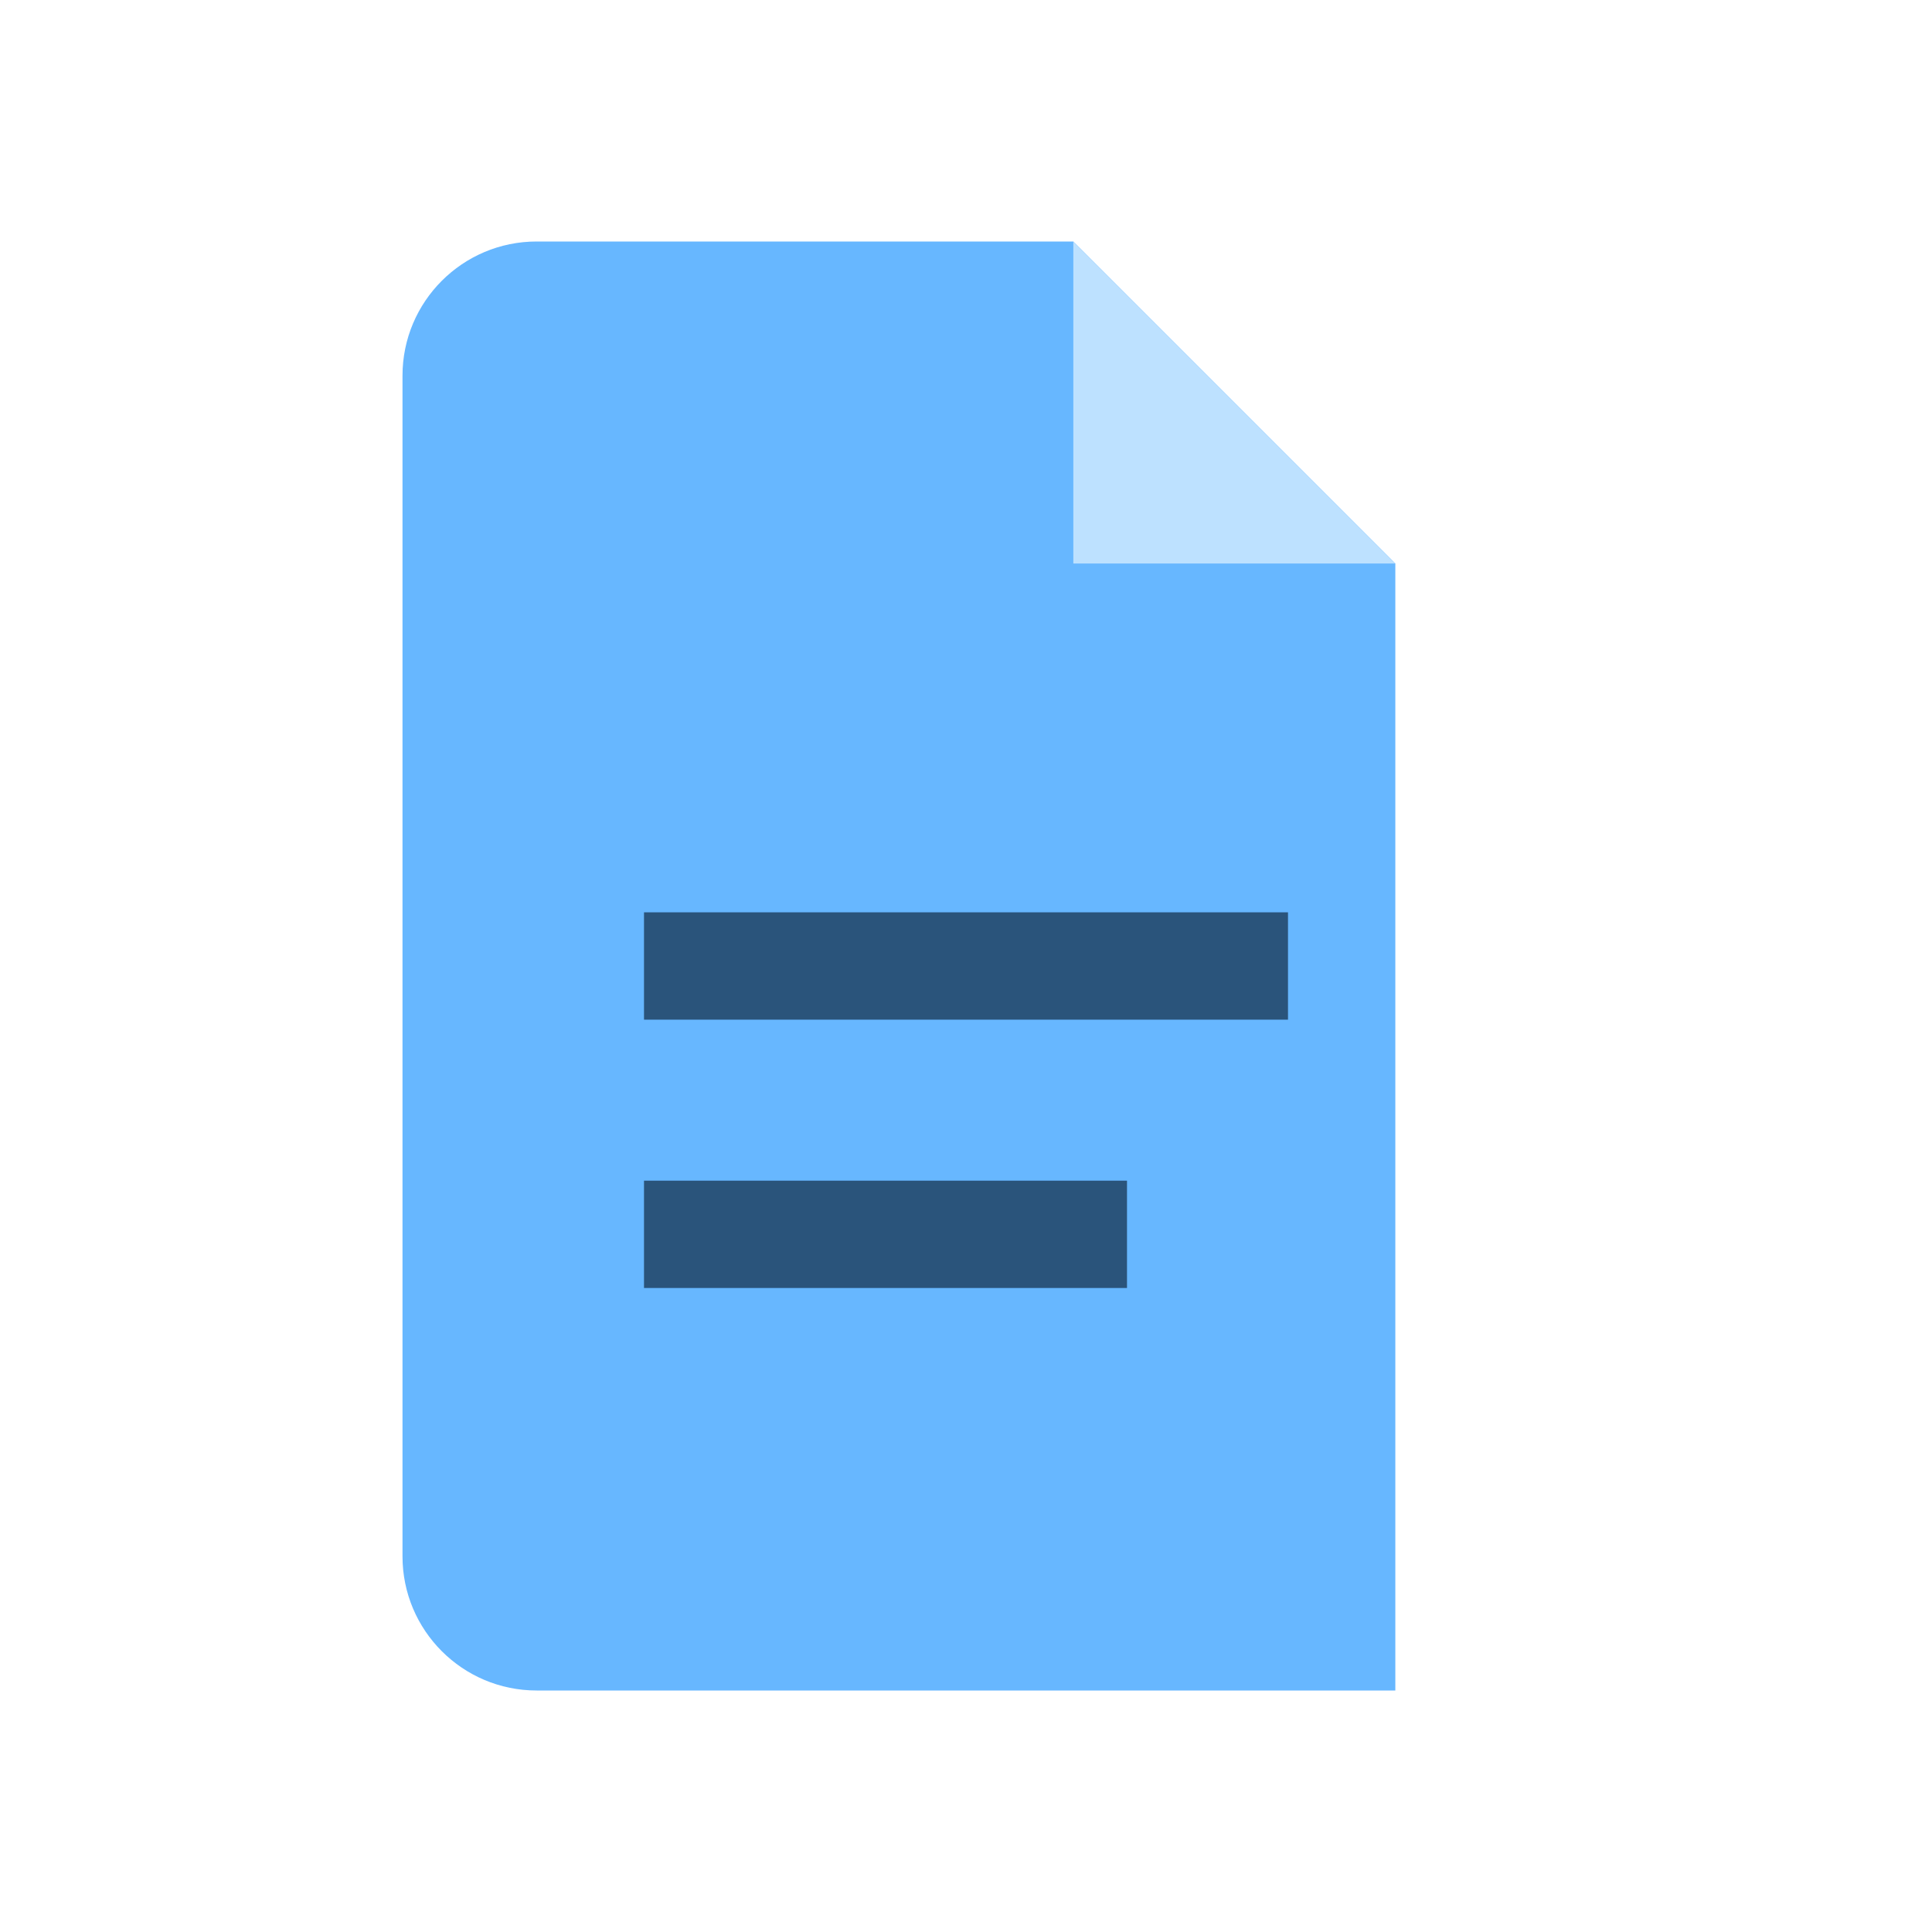
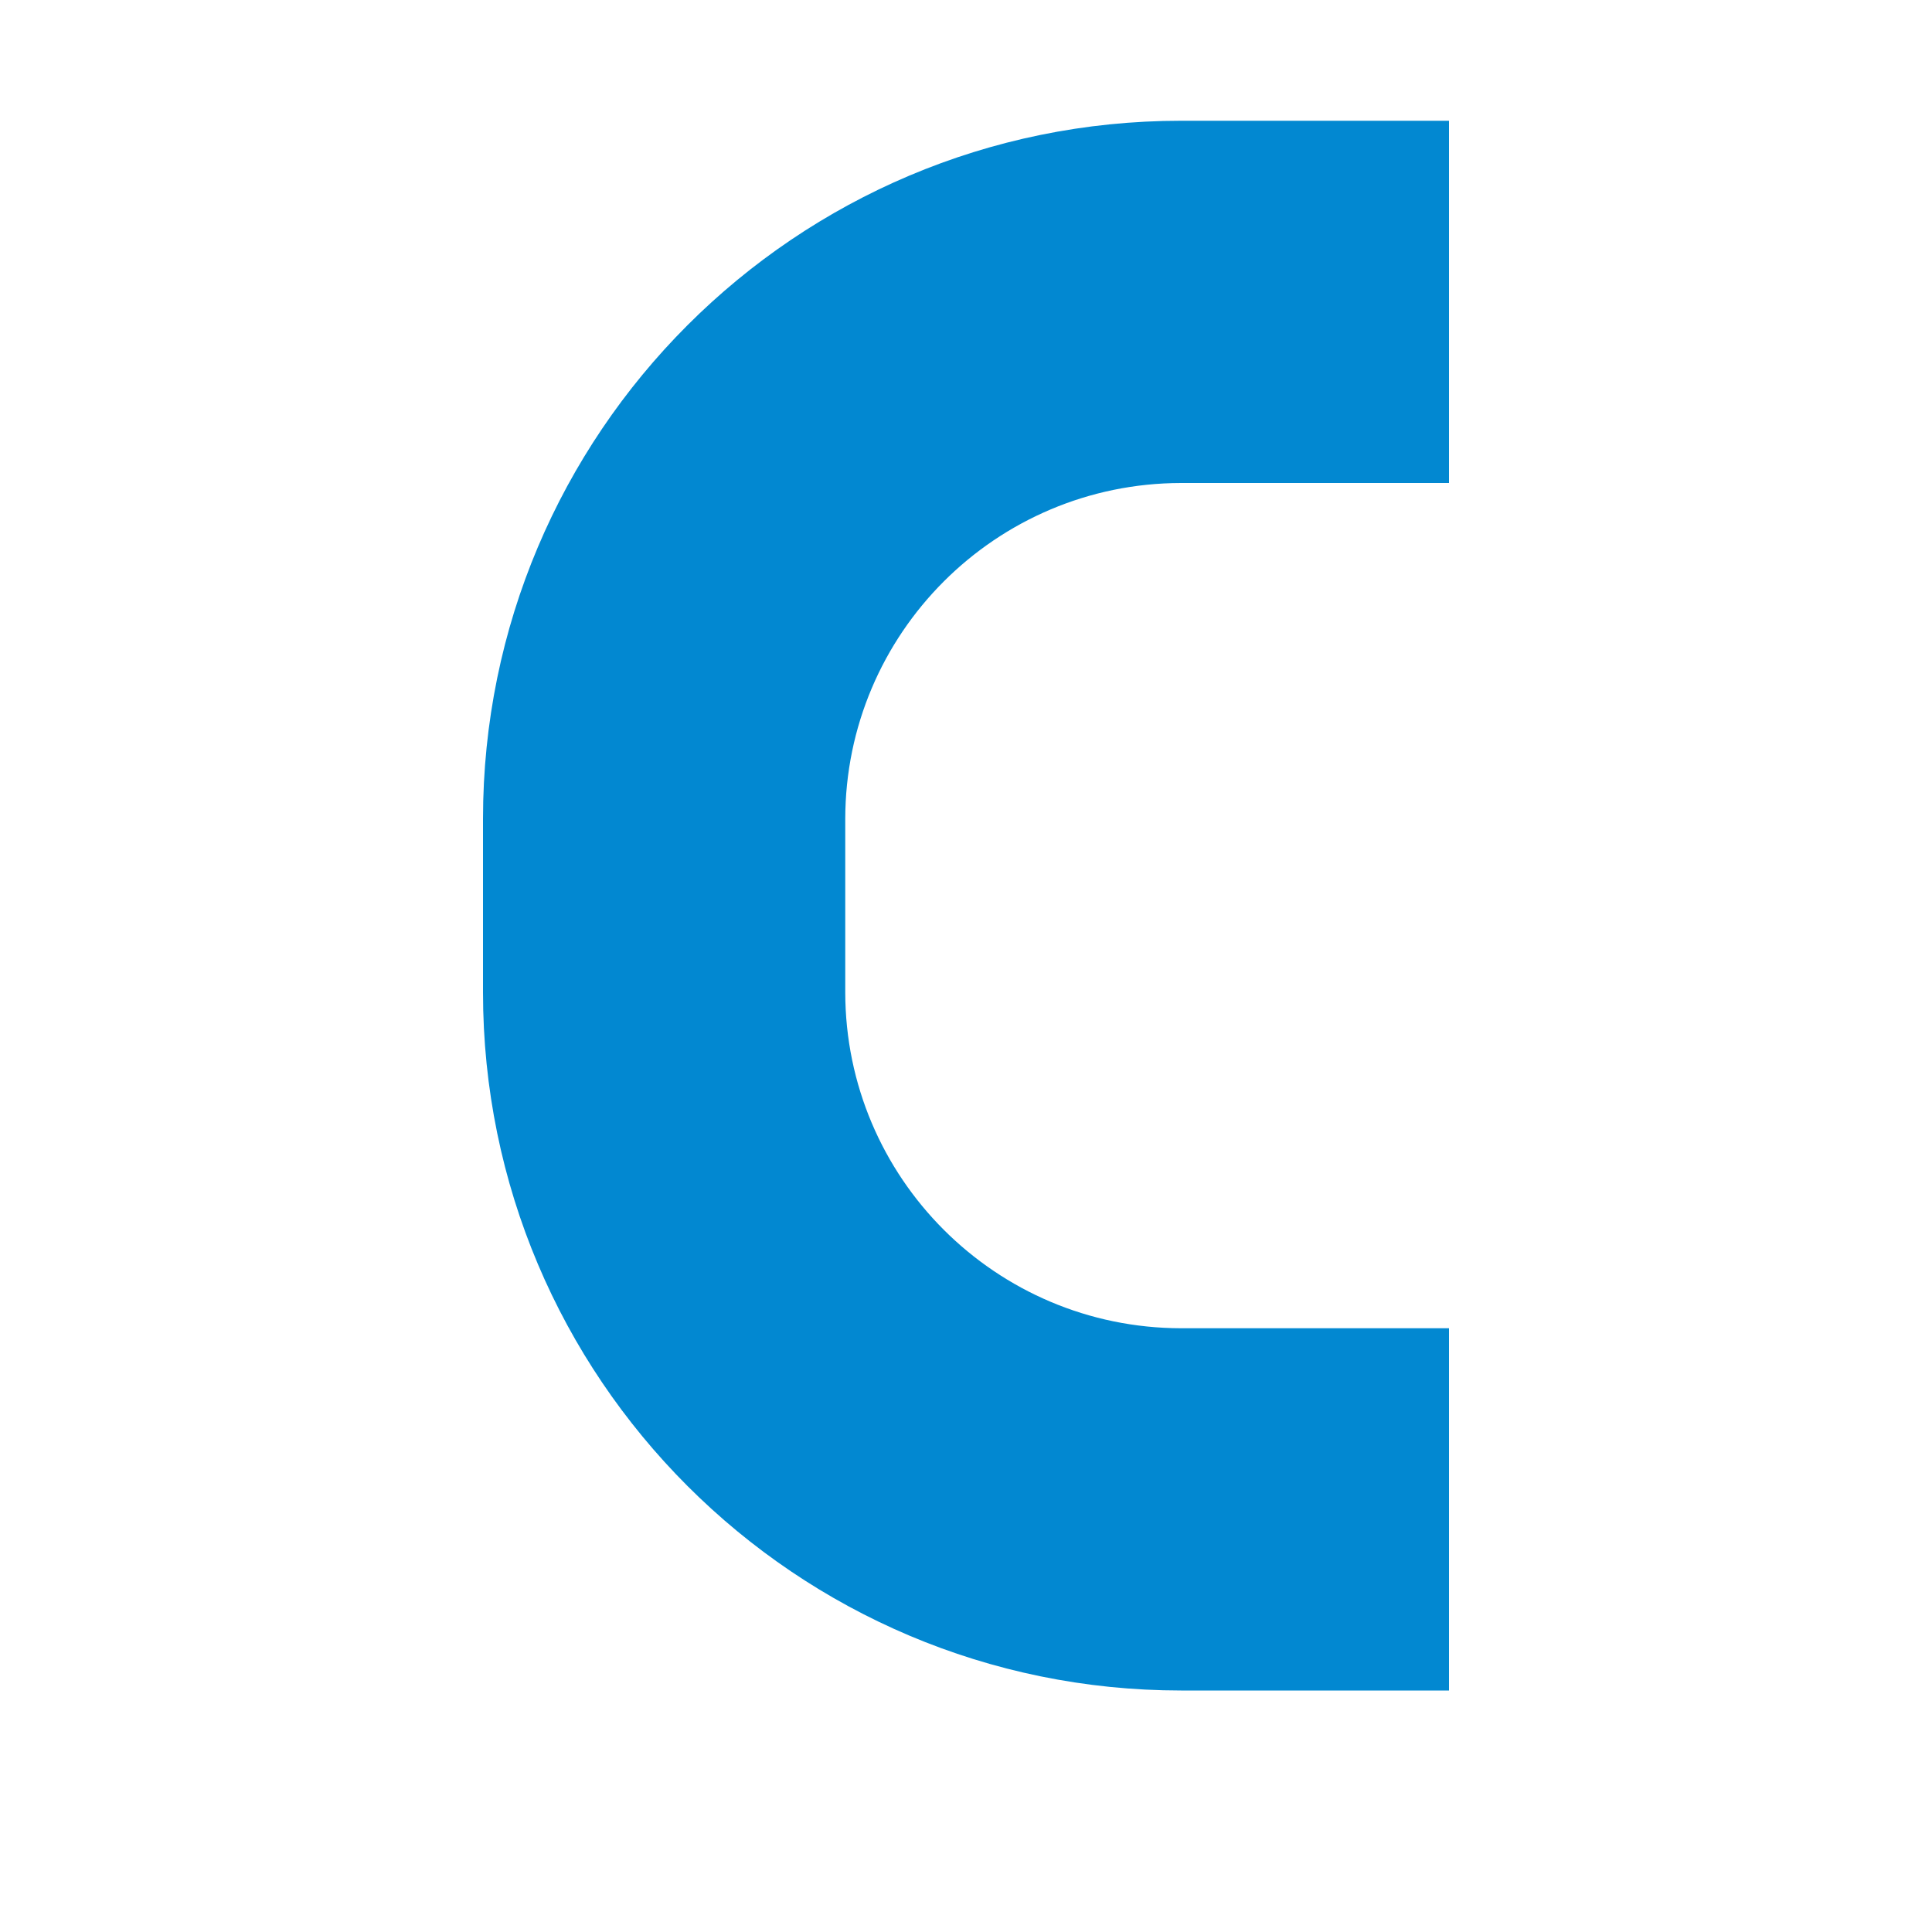
- <svg xmlns="http://www.w3.org/2000/svg" viewBox="0 0 36 36">
-   <path d="M10 4.5h10l6 6V31.5H10A2.5 2.5 0 0 1 7.5 29V7A2.5 2.5 0 0 1 10 4.5z" fill="#67b7ff" />
-   <path d="M20 4.5v6h6" fill="#bde1ff" />
-   <path d="M12 17h12v2H12zm0 5h9v2h-9z" fill="#0f2a43" opacity="0.7" />
+ <svg xmlns="http://www.w3.org/2000/svg" viewBox="0 0 32 32">
+   <path fill="#0288d1" d="M19.563 22A5.57 5.57 0 0 1 14 16.437v-2.873A5.57 5.57 0 0 1 19.563 8H24V2h-4.437A11.563 11.563 0 0 0 8 13.563v2.873A11.564 11.564 0 0 0 19.563 28H24v-6Z" />
</svg>
